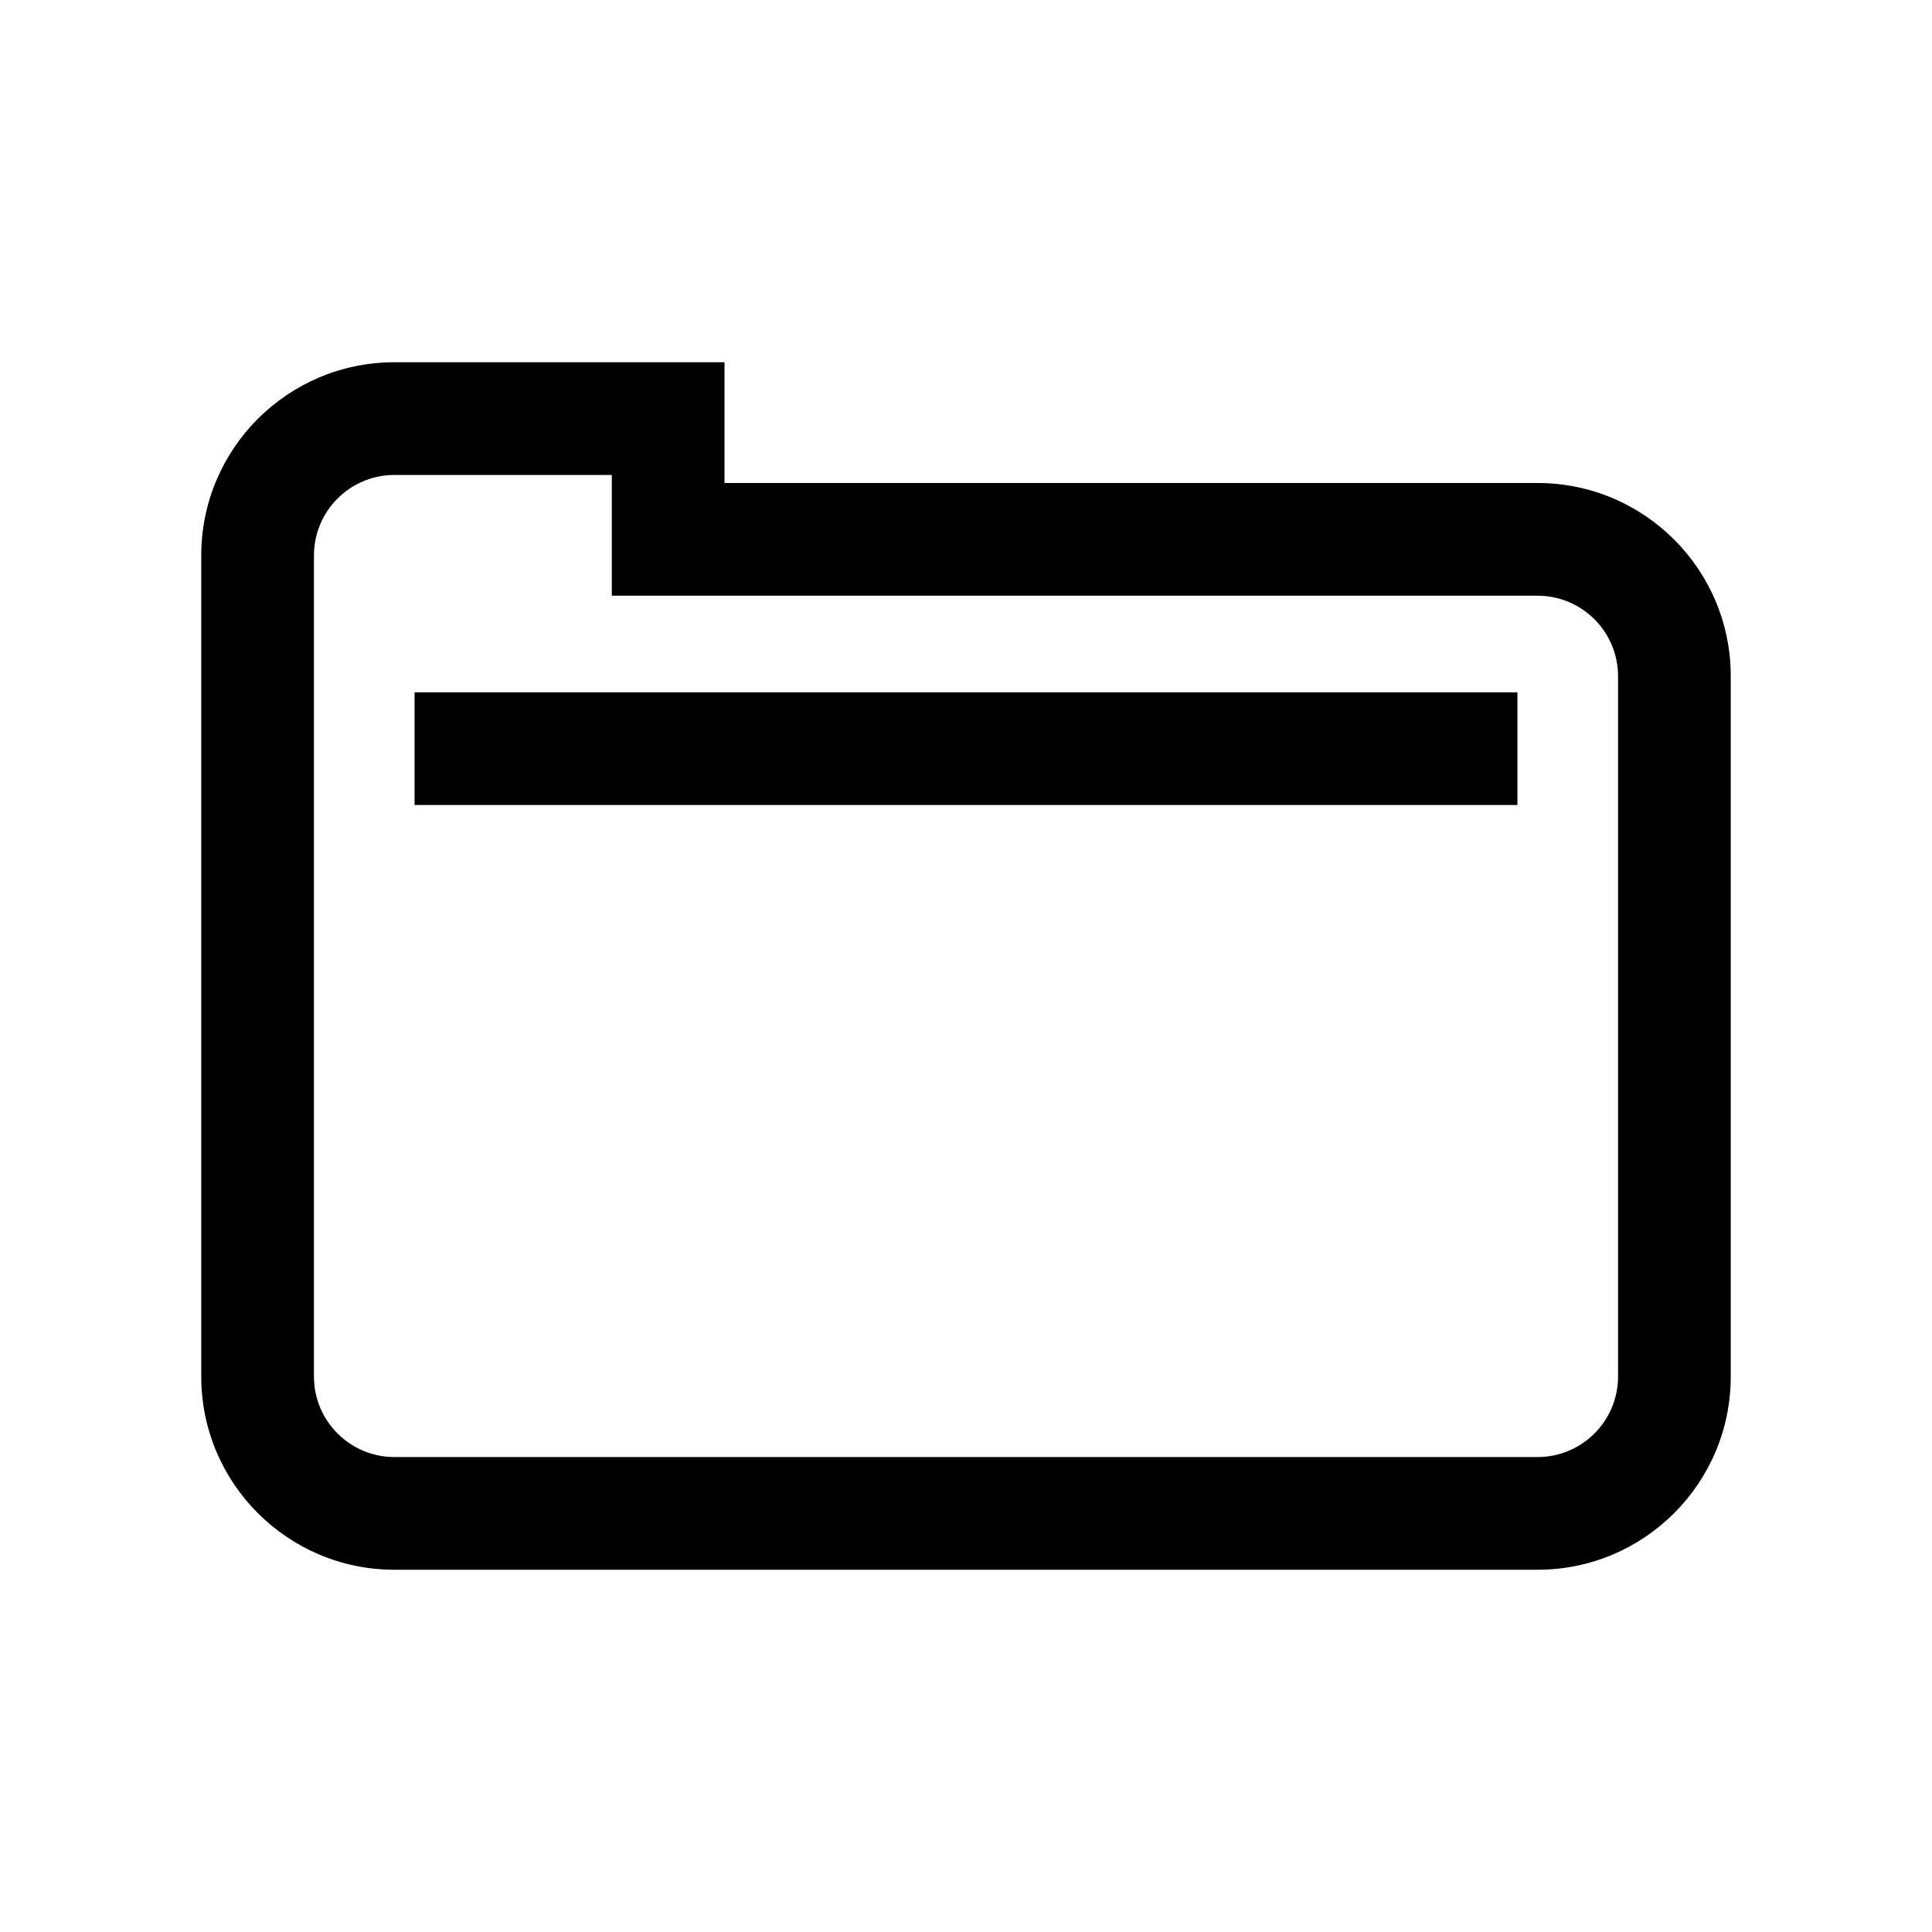
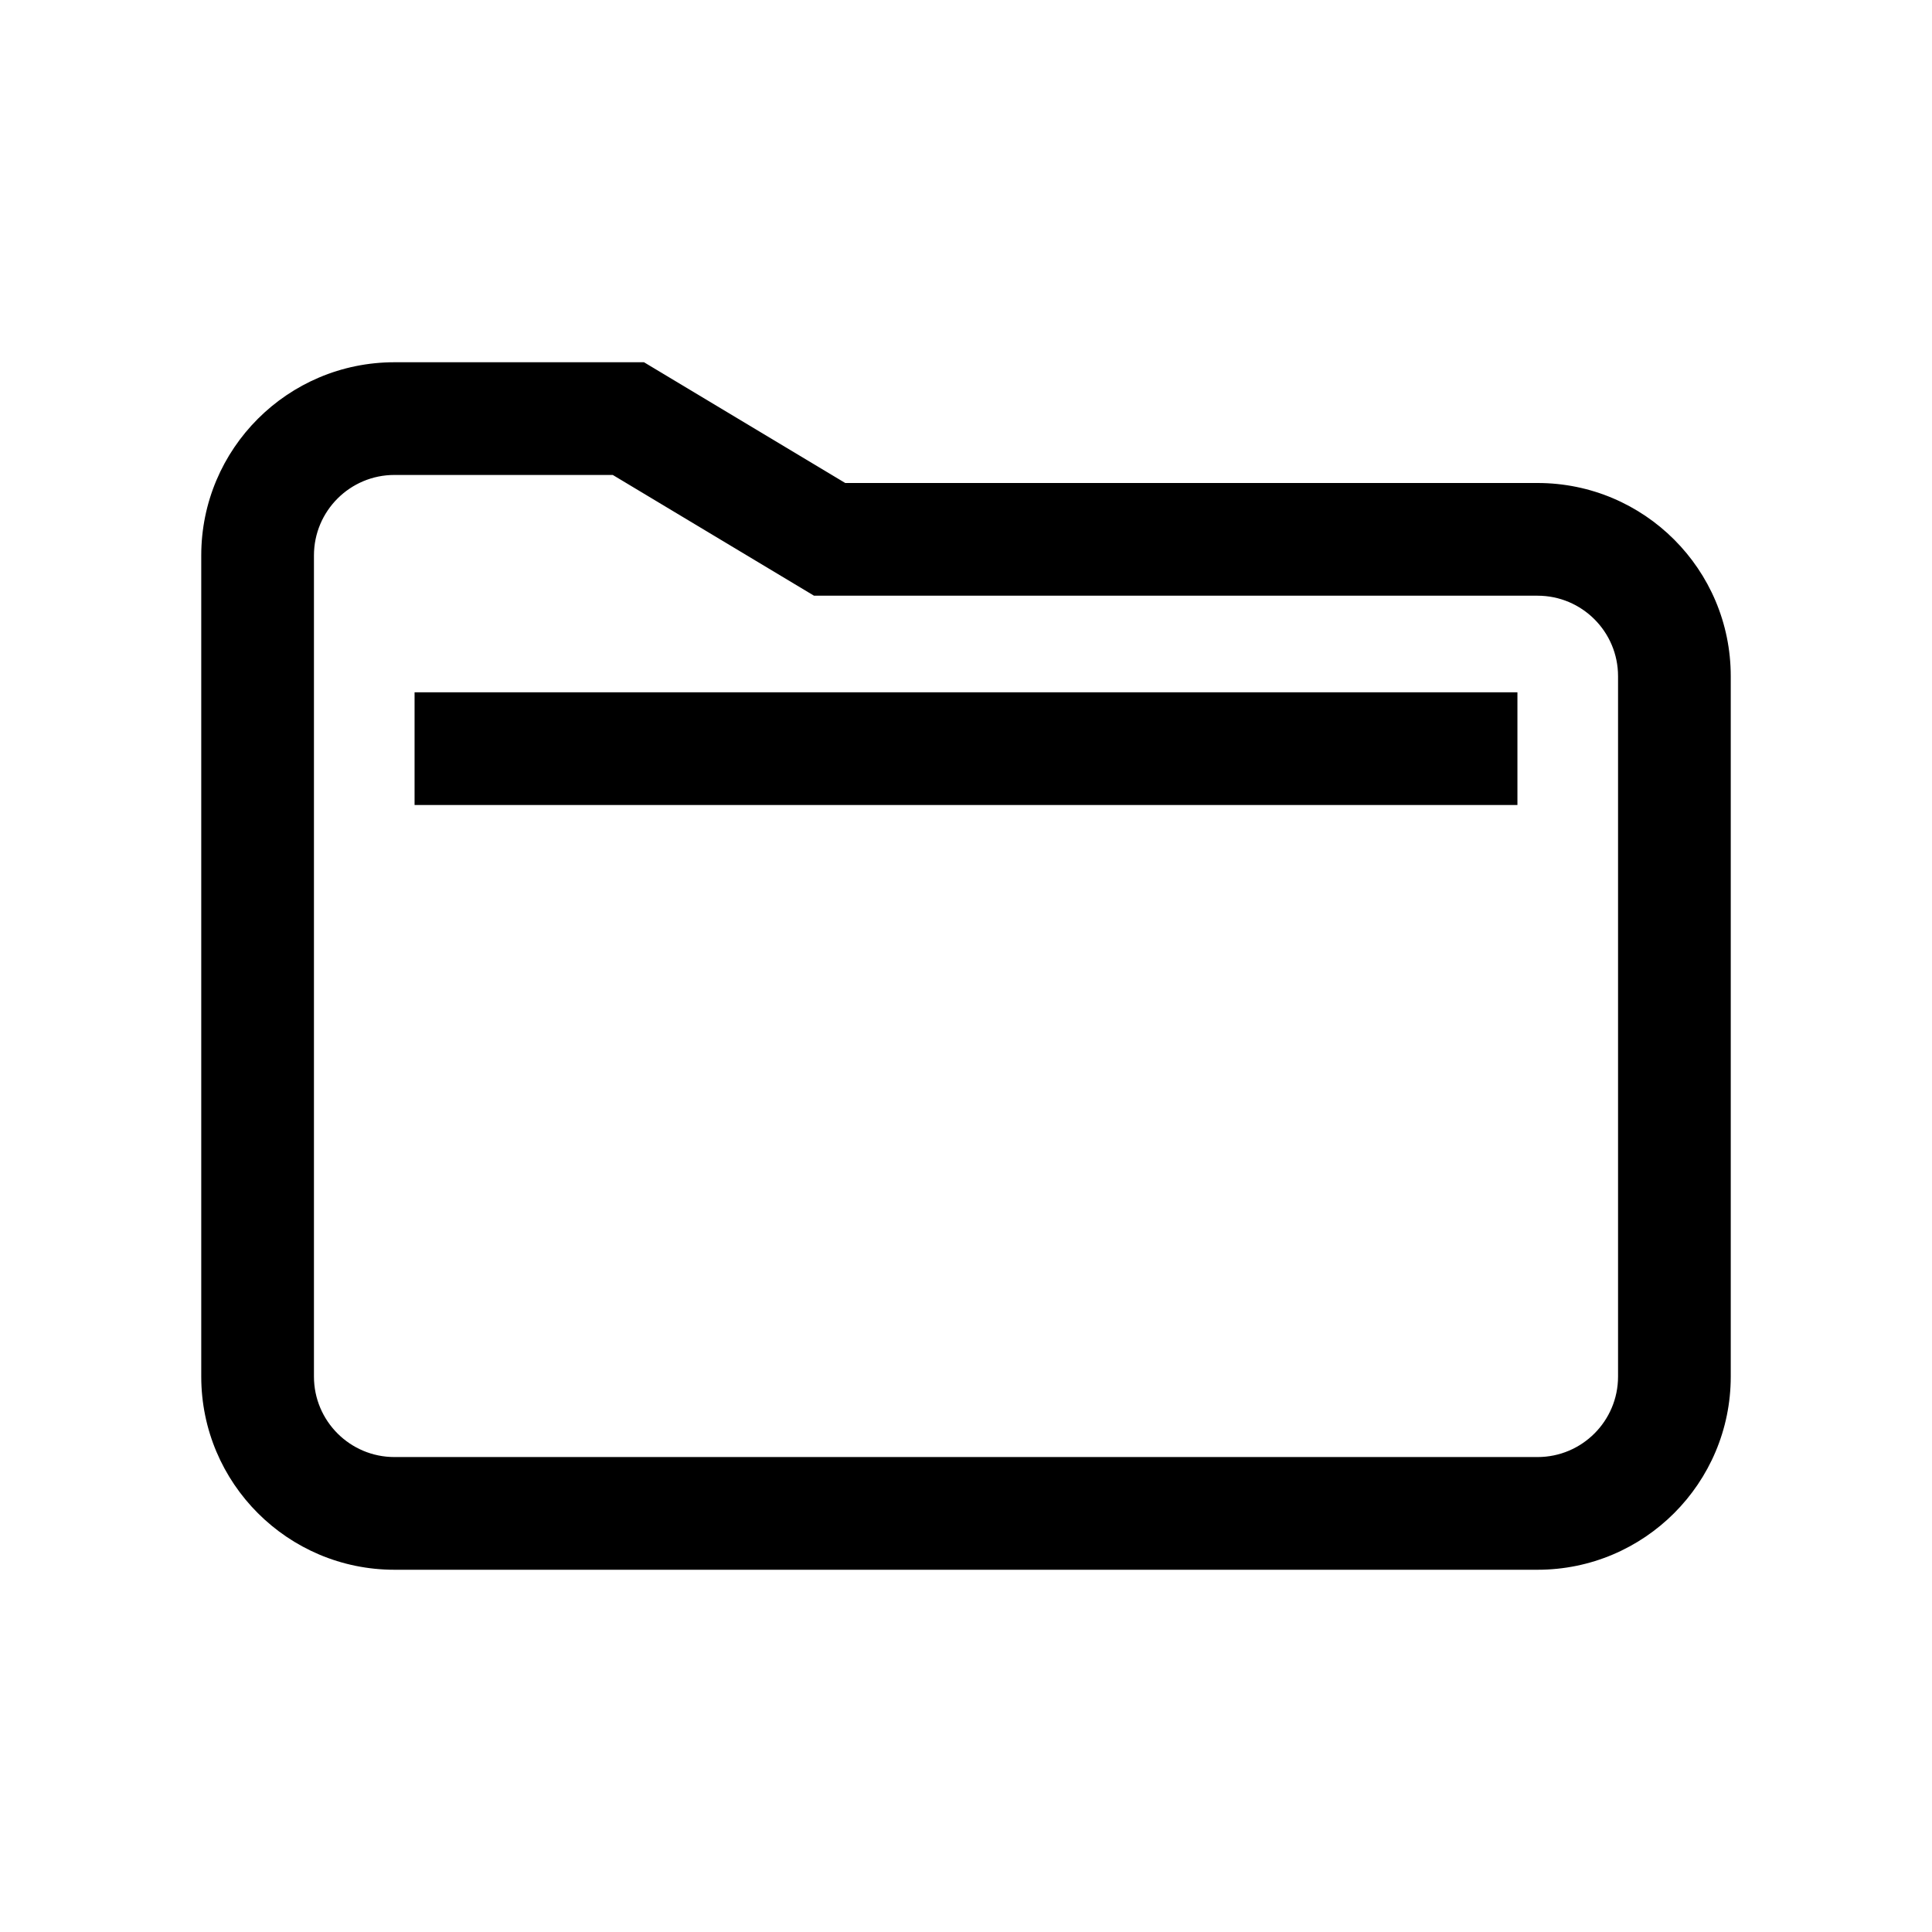
<svg xmlns="http://www.w3.org/2000/svg" viewBox="0 0 24 24" width="24" height="24">
-   <path fill="#000000" d="M4.9 4.5 L9 4.5 L9 6 L19.1 6 C20.425 6 21.5 7.074 21.5 8.4 L21.5 17.1 C21.5 18.425 20.425 19.5 19.1 19.5 L4.9 19.5 C3.575 19.5 2.5 18.425 2.5 17.1 L2.5 6.9 C2.5 5.574 3.575 4.5 4.9 4.5 Z M3.9 6.9 L3.9 17.1 C3.9 17.652 4.348 18.1 4.9 18.1 L19.1 18.1 C19.652 18.1 20.1 17.652 20.1 17.1 L20.1 8.4 C20.1 7.848 19.652 7.4 19.1 7.4 L7.6 7.4 L7.6 5.9 L4.9 5.9 C4.348 5.9 3.9 6.348 3.9 6.9 Z" />
+   <path fill="#000000" d="M4.9 4.5 L8 4.5 L10.5 6 L19.1 6 C20.425 6 21.5 7.074 21.5 8.4 L21.5 17.1 C21.5 18.425 20.425 19.5 19.1 19.5 L4.9 19.5 C3.575 19.5 2.5 18.425 2.5 17.1 L2.5 6.9 C2.5 5.574 3.575 4.5 4.9 4.5 Z M3.9 6.9 L3.9 17.1 C3.9 17.652 4.348 18.1 4.9 18.1 L19.1 18.1 C19.652 18.1 20.1 17.652 20.1 17.1 L20.1 8.4 C20.1 7.848 19.652 7.4 19.1 7.4 L10.112 7.4 L7.612 5.9 L4.9 5.9 C4.348 5.9 3.9 6.348 3.9 6.9 Z" />
  <path fill="#000000" d="M5.15 8.6 L18.85 8.6 L18.85 10 L5.15 10 Z" />
</svg>
